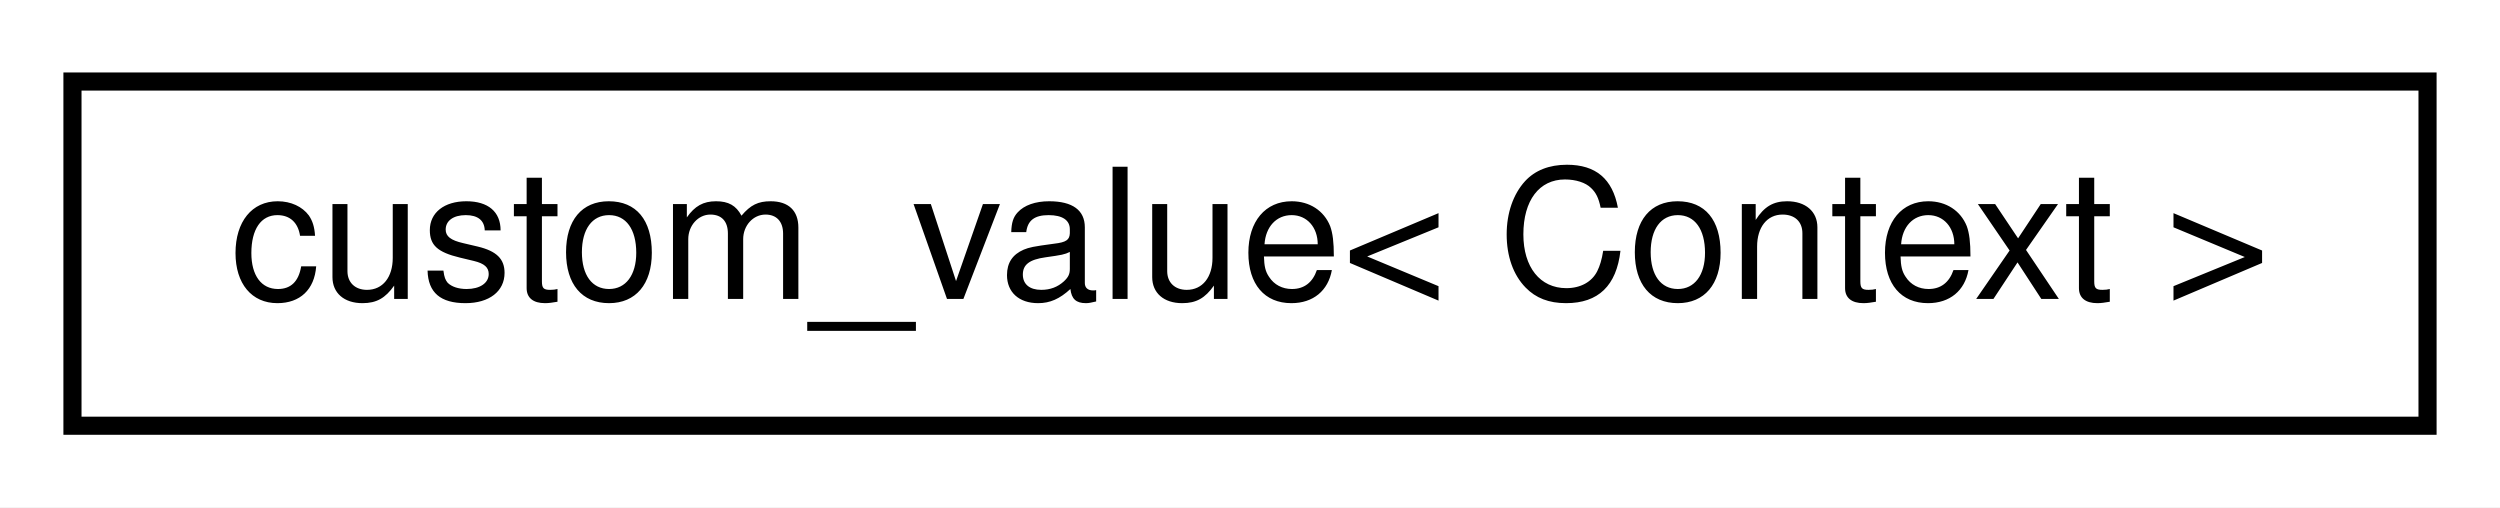
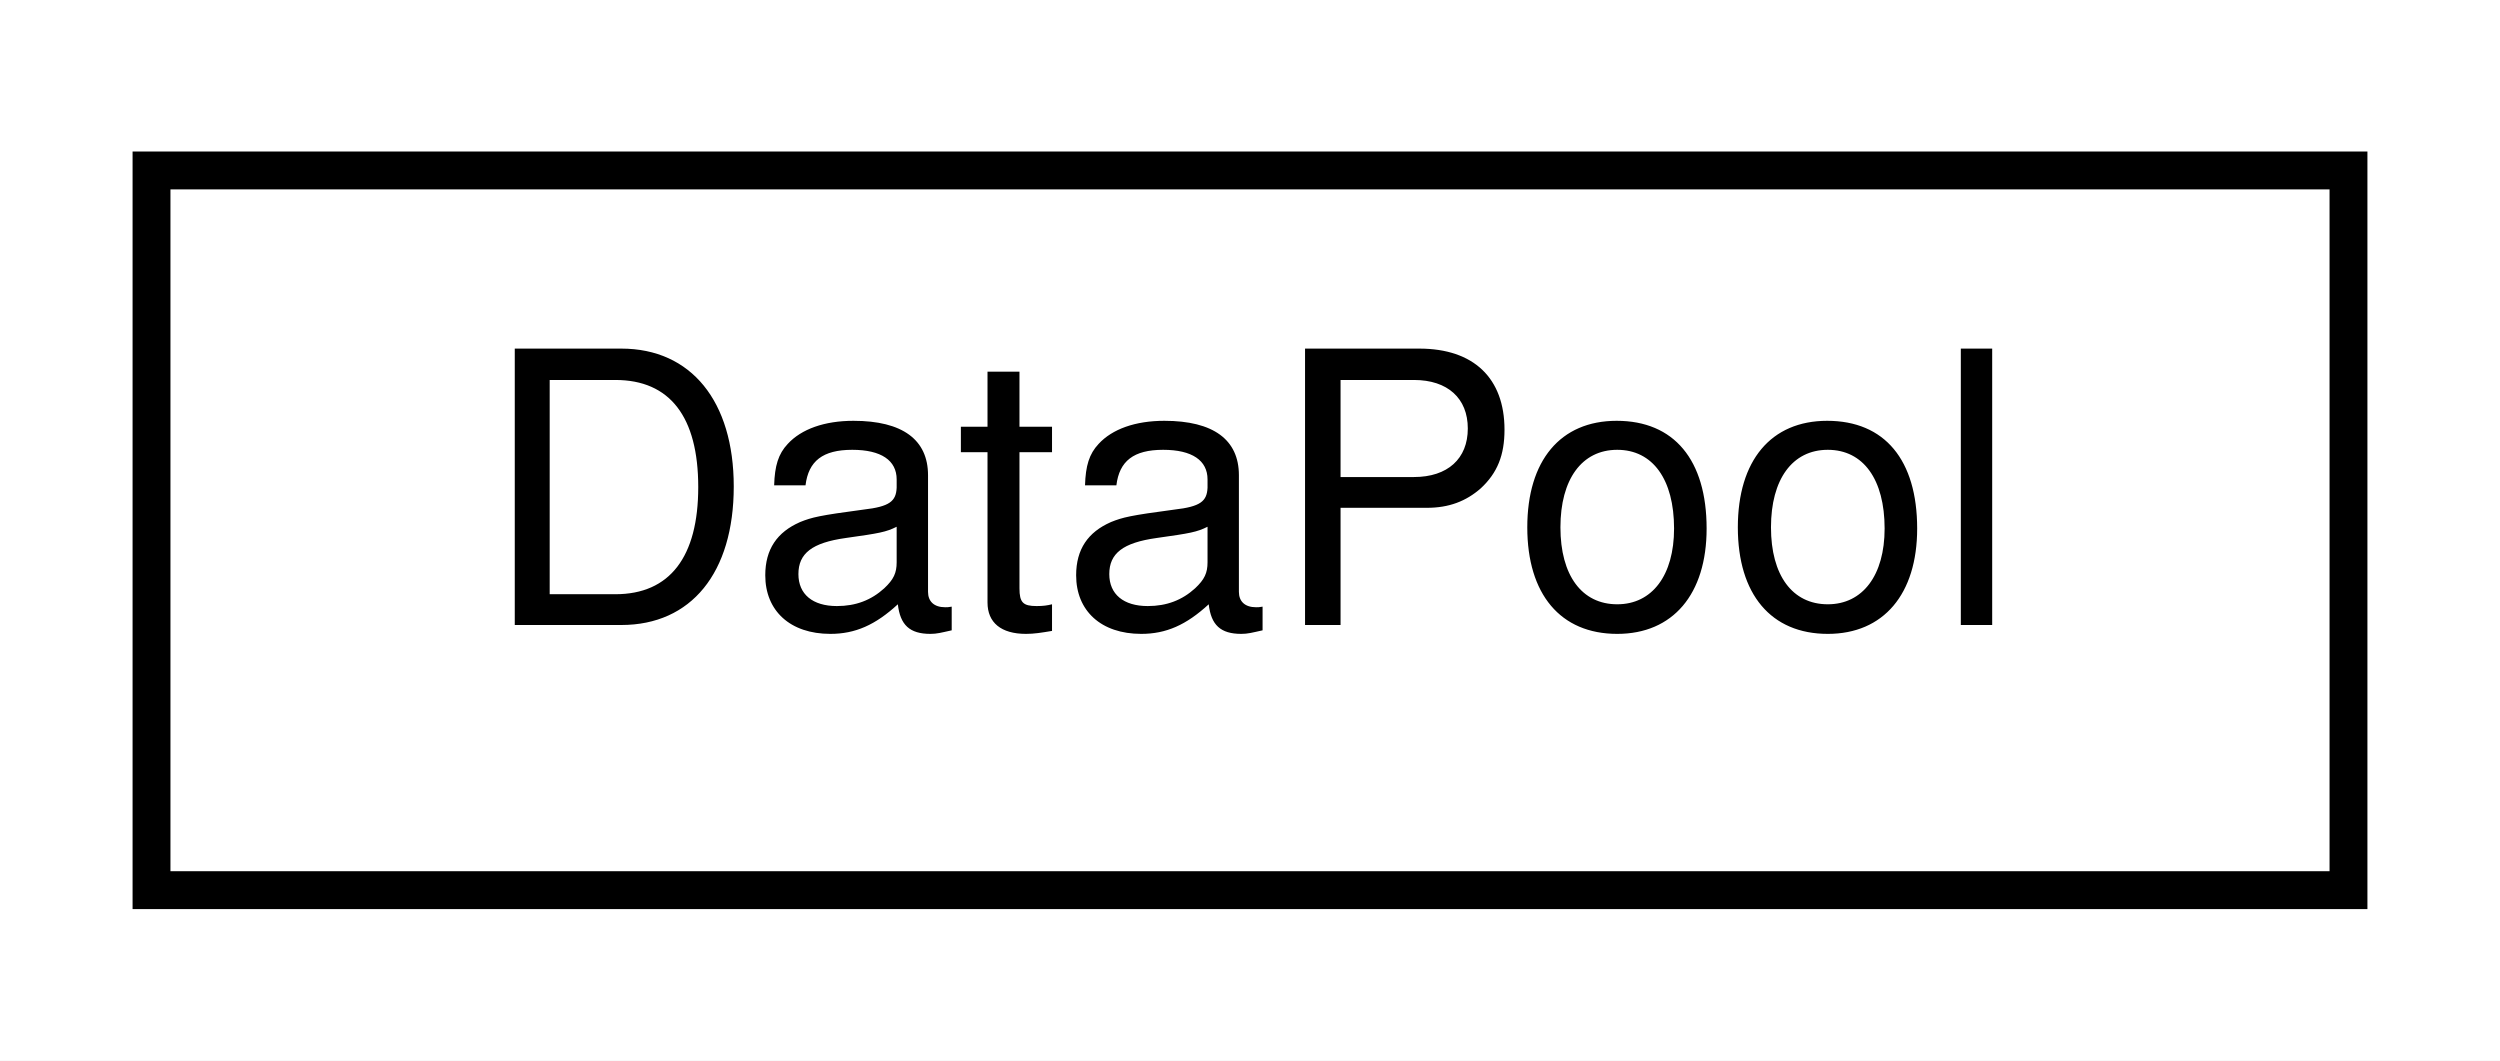
- <svg xmlns="http://www.w3.org/2000/svg" xmlns:xlink="http://www.w3.org/1999/xlink" width="138pt" height="28pt" viewBox="0.00 0.00 138.00 28.00">
+ <svg xmlns="http://www.w3.org/2000/svg" xmlns:xlink="http://www.w3.org/1999/xlink" width="66pt" height="28pt" viewBox="0.00 0.00 66.00 28.00">
  <g id="graph0" class="graph" transform="scale(1 1) rotate(0) translate(4 24)">
-     <polygon fill="white" stroke="transparent" points="-4,4 -4,-24 134,-24 134,4 -4,4" />
+     <polygon fill="white" stroke="transparent" points="-4,4 -4,-24 62,-24 62,4 -4,4" />
    <g id="node1" class="node">
      <g id="a_node1">
-         <a xlink:href="structcustom__value.html" target="_top" xlink:title=" ">
-           <polygon fill="white" stroke="black" points="0,-0.5 0,-19.5 130,-19.5 130,-0.5 0,-0.5" />
-           <text text-anchor="middle" x="65" y="-7.5" font-family="Helvetica,sans-Serif" font-size="10.00">custom_value&lt; Context &gt;</text>
+         <a xlink:href="structDataPool.html" target="_top" xlink:title=" ">
+           <polygon fill="white" stroke="black" points="0,-0.5 0,-19.5 58,-19.5 58,-0.5 0,-0.5" />
+           <text text-anchor="middle" x="29" y="-7.5" font-family="Helvetica,sans-Serif" font-size="10.00">DataPool</text>
        </a>
      </g>
    </g>
  </g>
</svg>
